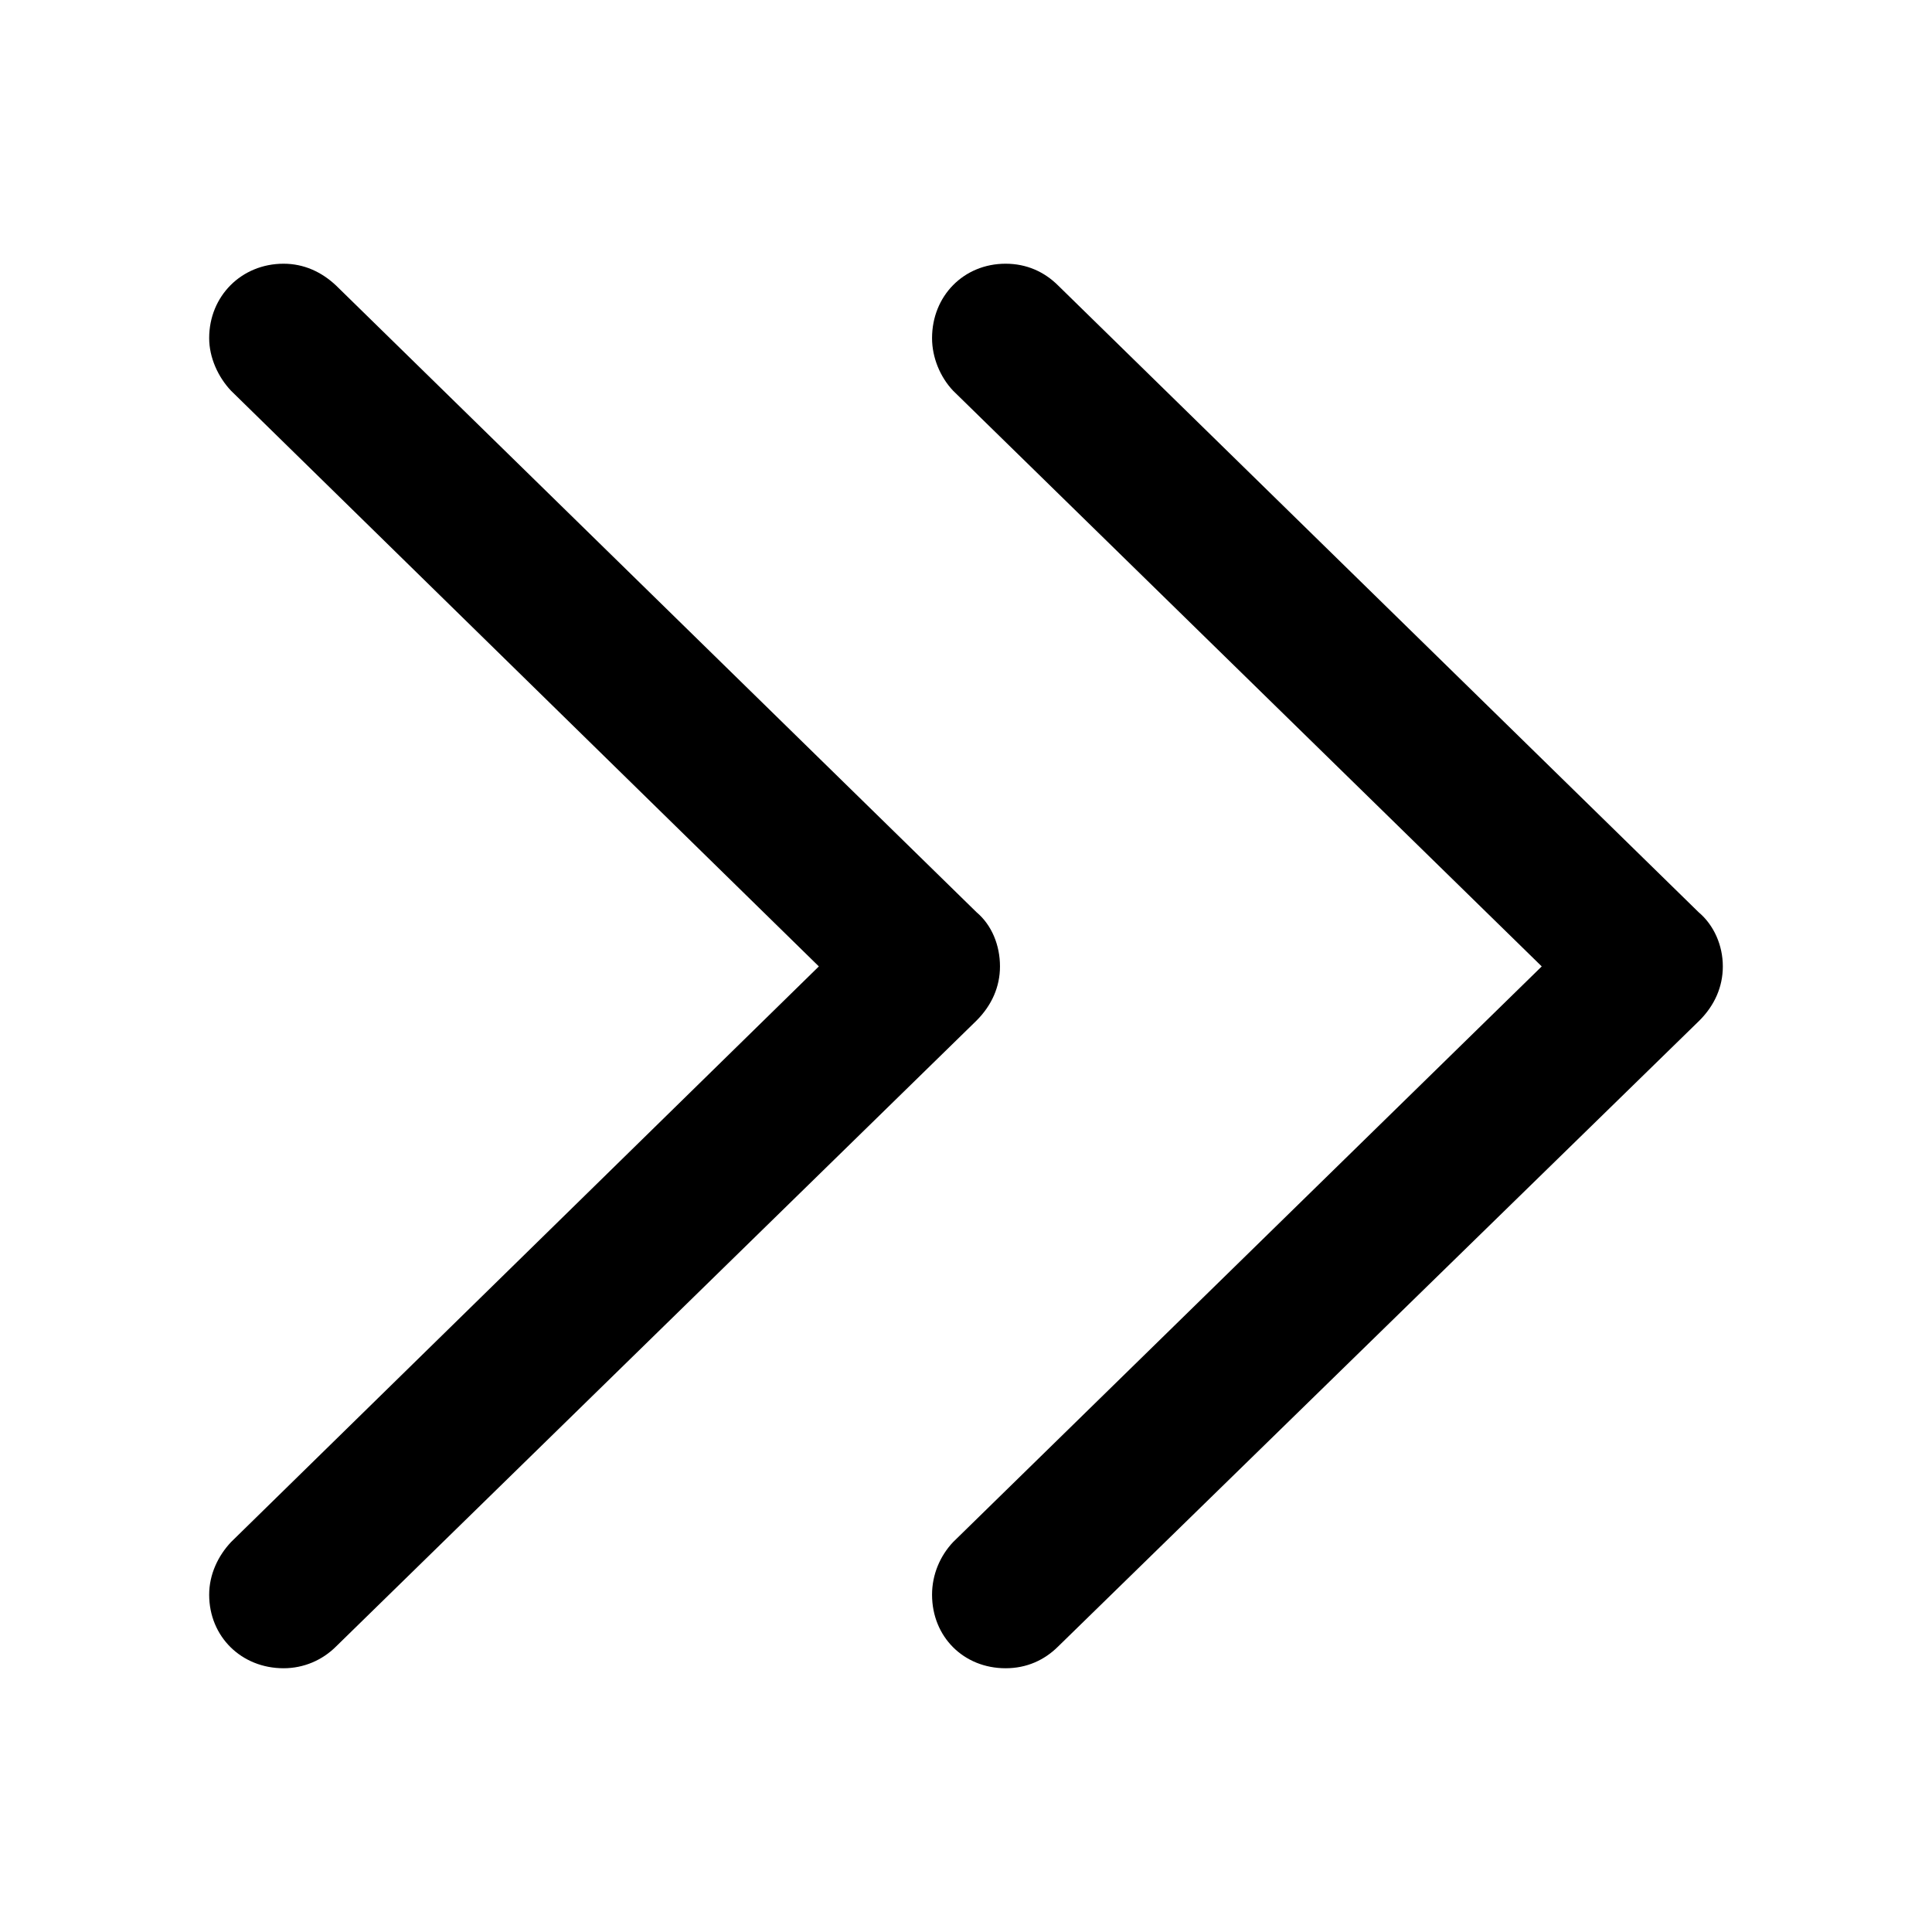
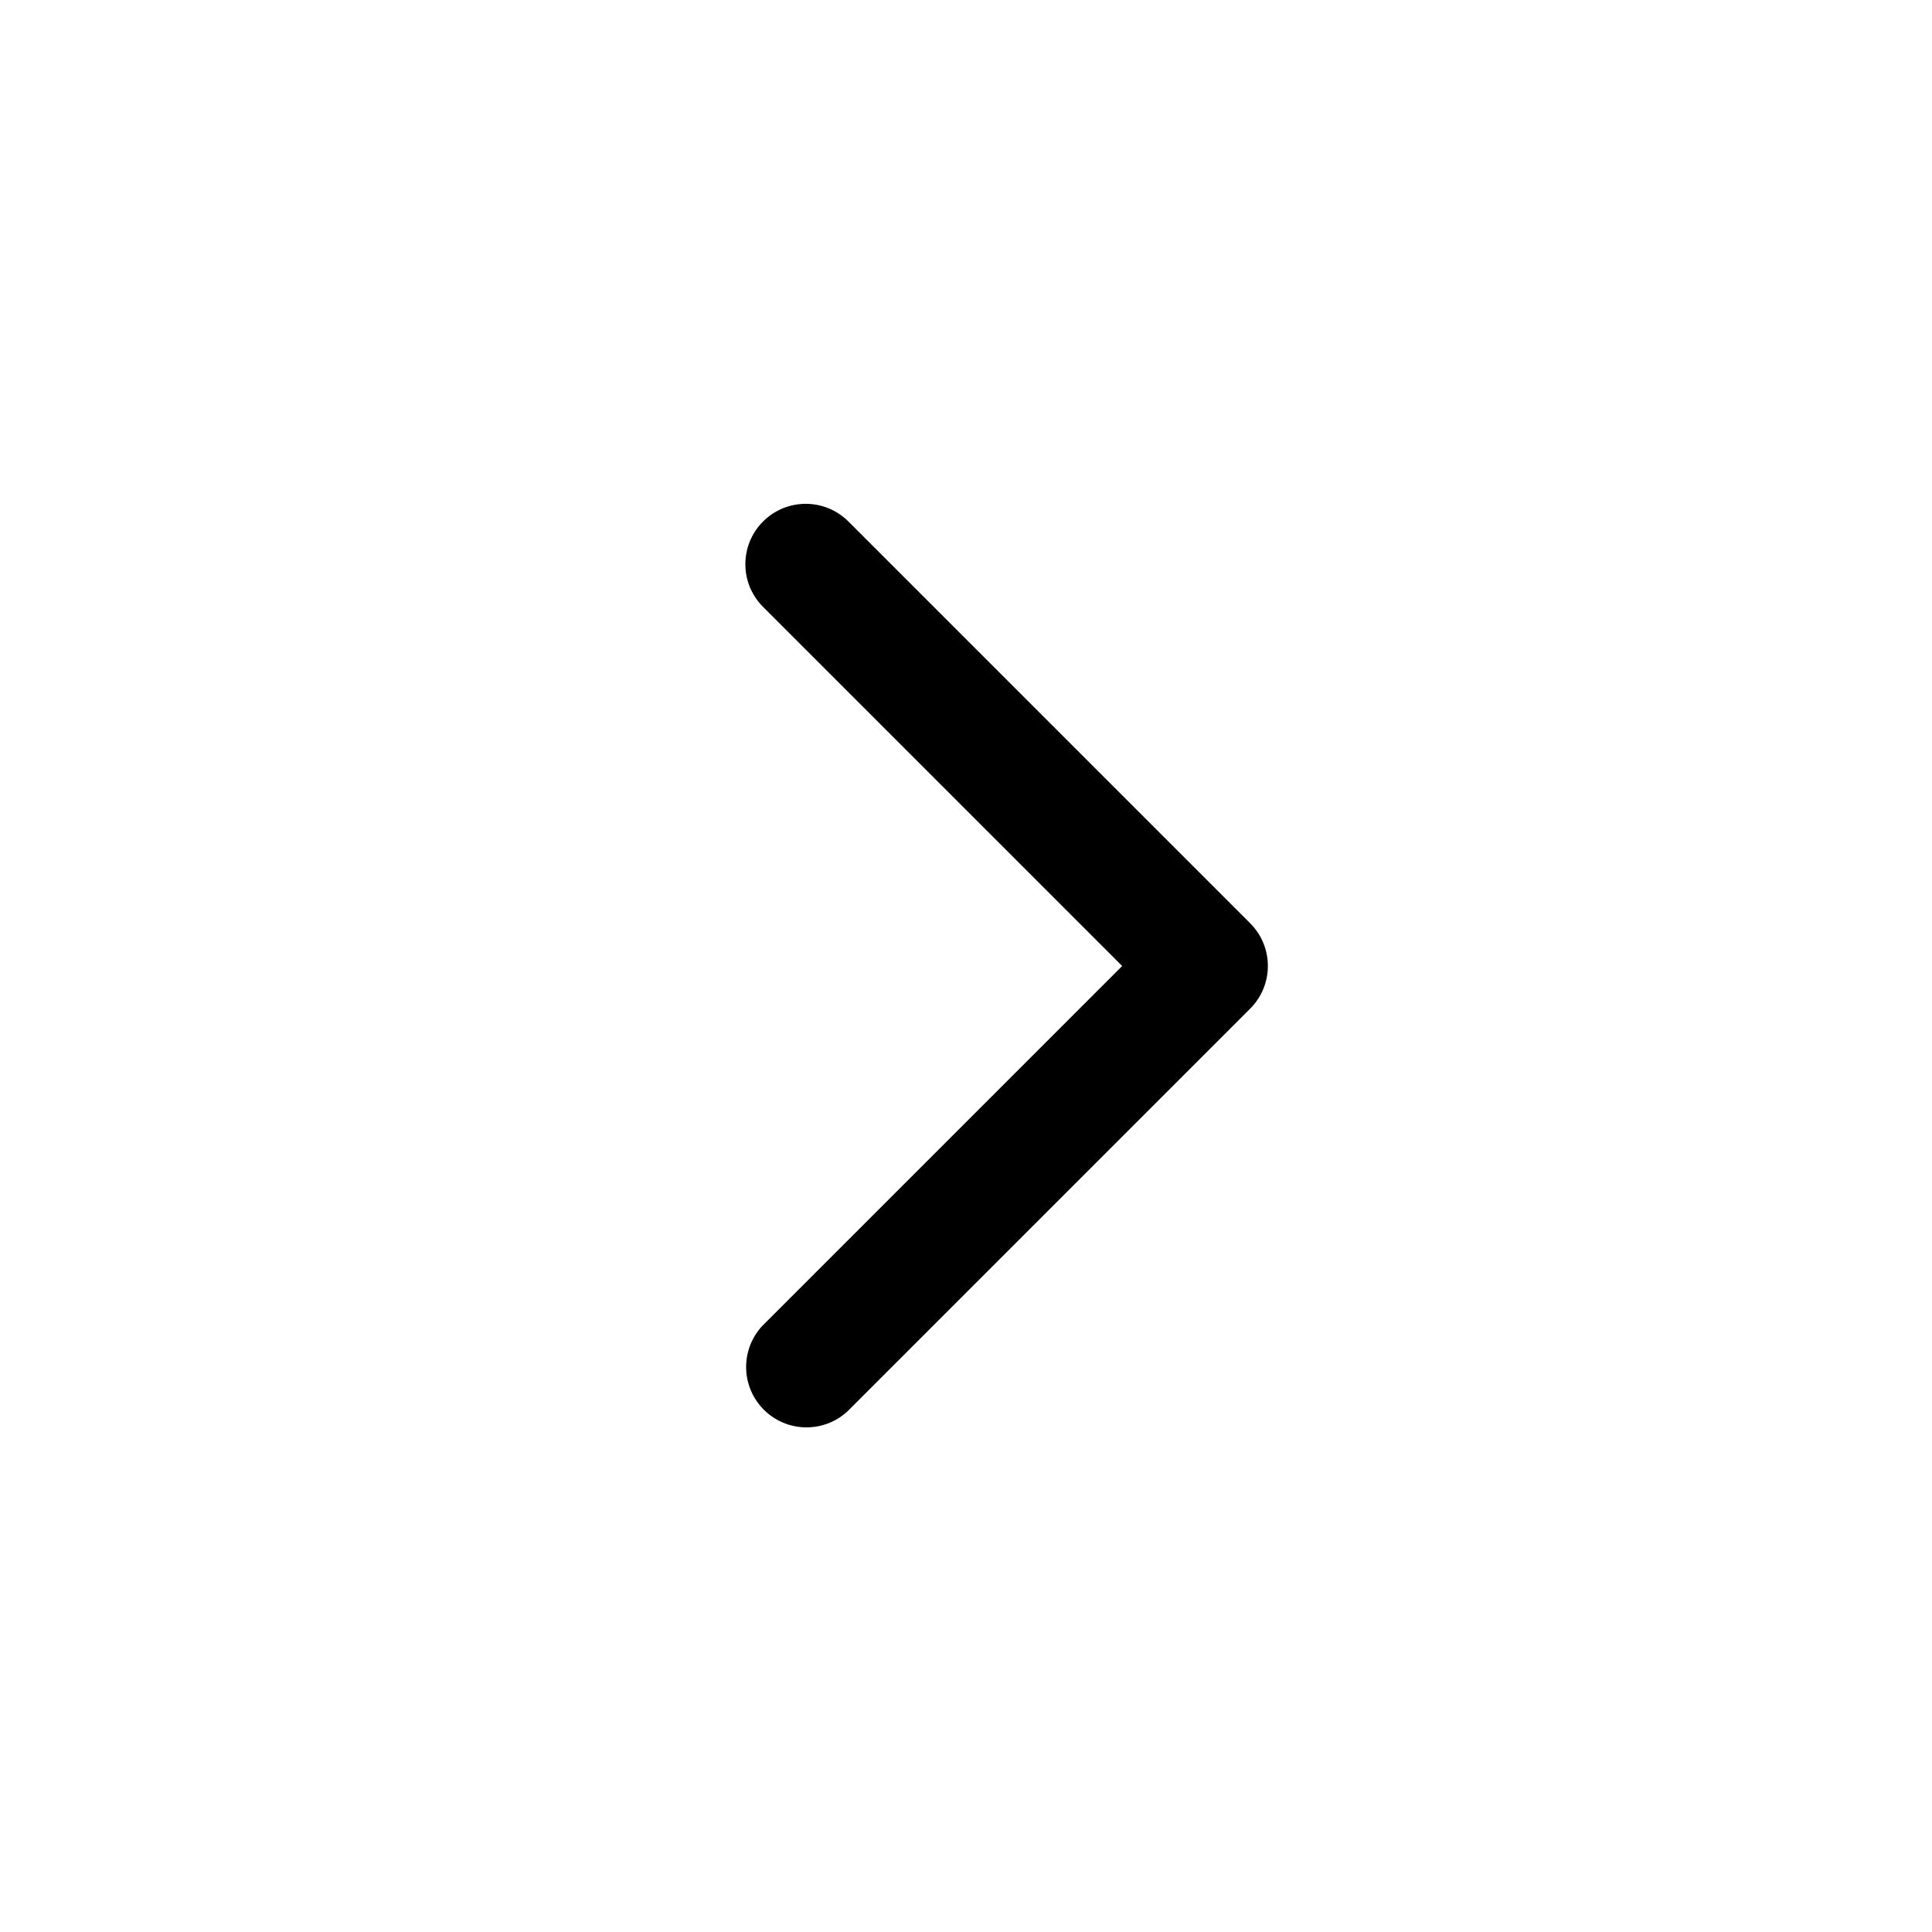
- <svg xmlns="http://www.w3.org/2000/svg" viewBox="0 0 56 56">
-   <path d="M 29.148 48.355 C 29.758 48.355 30.273 48.121 30.672 47.723 L 49.258 29.582 C 49.703 29.137 49.937 28.598 49.937 28.012 C 49.937 27.402 49.68 26.816 49.235 26.441 L 30.672 8.277 C 30.273 7.879 29.758 7.644 29.148 7.644 C 27.93 7.644 27.016 8.582 27.016 9.801 C 27.016 10.363 27.25 10.926 27.625 11.324 L 44.688 28.012 L 27.625 44.699 C 27.25 45.098 27.016 45.637 27.016 46.223 C 27.016 47.441 27.93 48.355 29.148 48.355 Z M 8.219 48.355 C 8.805 48.355 9.344 48.121 9.742 47.723 L 28.305 29.582 C 28.75 29.137 28.985 28.598 28.985 28.012 C 28.985 27.402 28.75 26.816 28.305 26.441 L 9.742 8.277 C 9.32 7.879 8.805 7.644 8.219 7.644 C 7 7.644 6.063 8.582 6.063 9.801 C 6.063 10.363 6.32 10.926 6.695 11.324 L 23.735 28.012 L 6.695 44.699 C 6.32 45.098 6.063 45.637 6.063 46.223 C 6.063 47.441 7 48.355 8.219 48.355 Z" />
+ <svg xmlns="http://www.w3.org/2000/svg" viewBox="0 0 24 24" fill="currentColor">
+   <path d="M.22,10.22A.75.75,0,0,0,1.28,11.28l5-5a.75.75,0,0,0,0-1.061l-5-5A.75.75,0,0,0,.22,1.28l4.47,4.47Z" transform="translate(9.25 6.25)" />
</svg>
